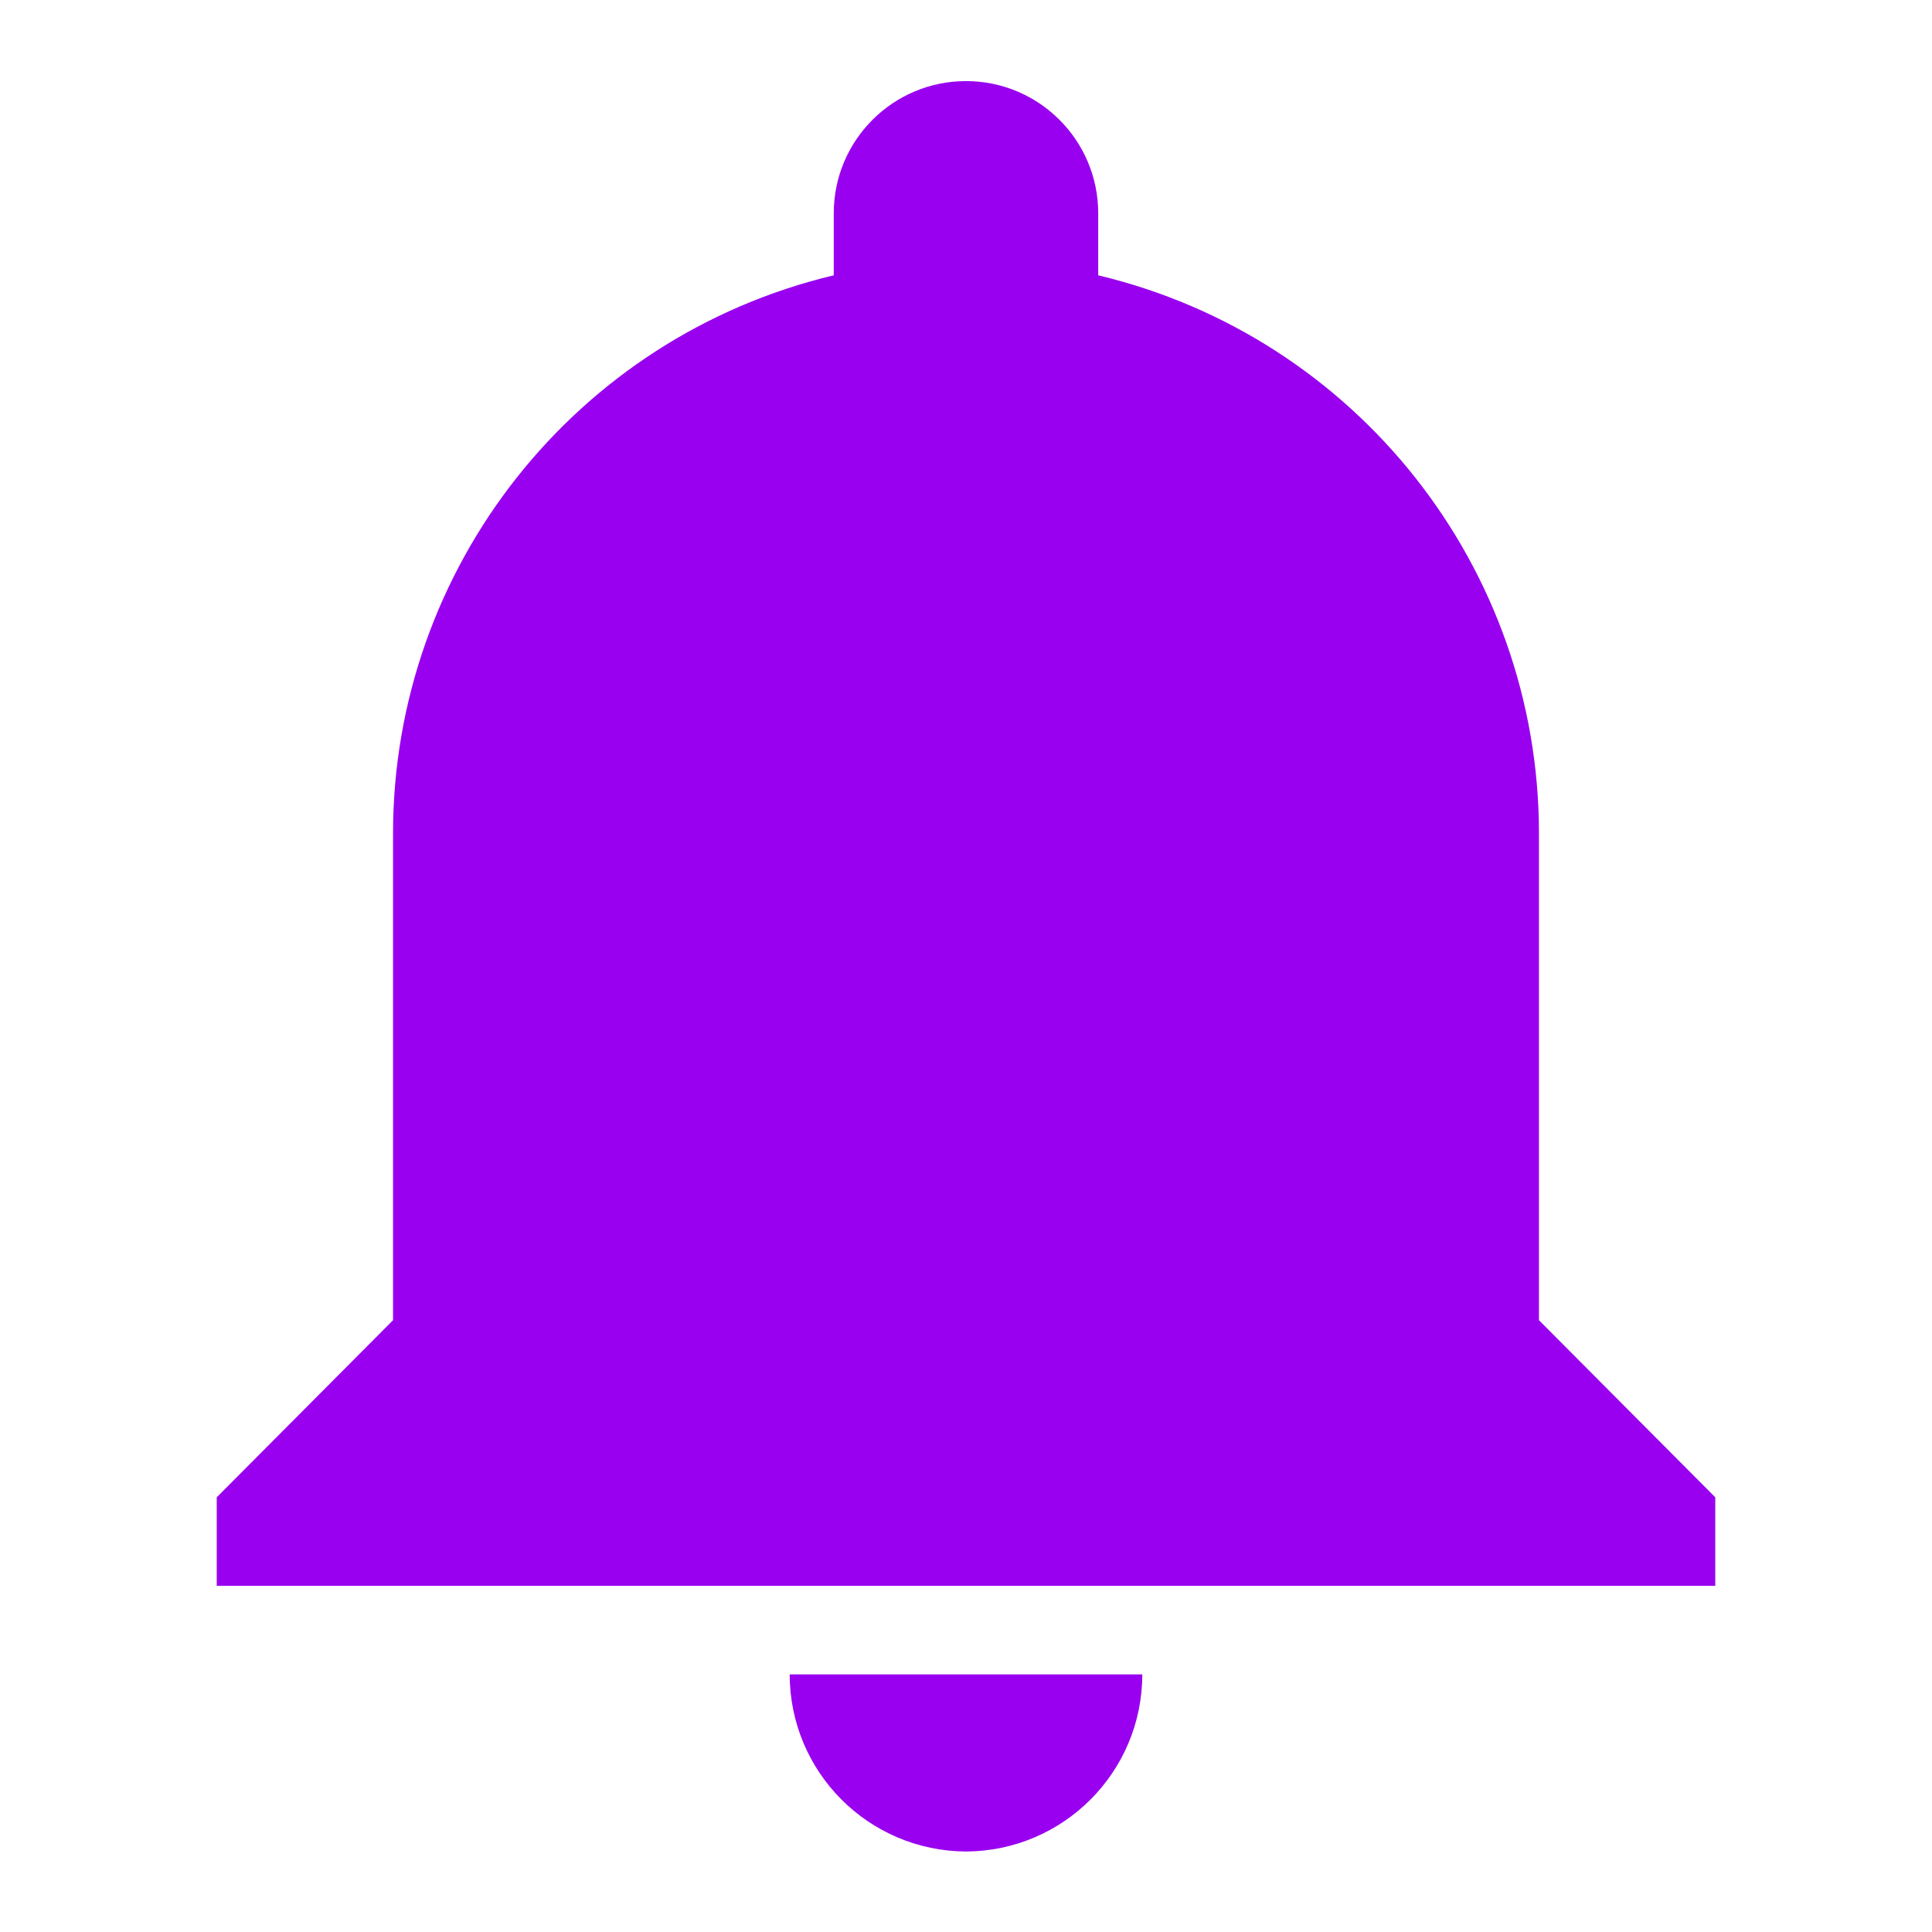
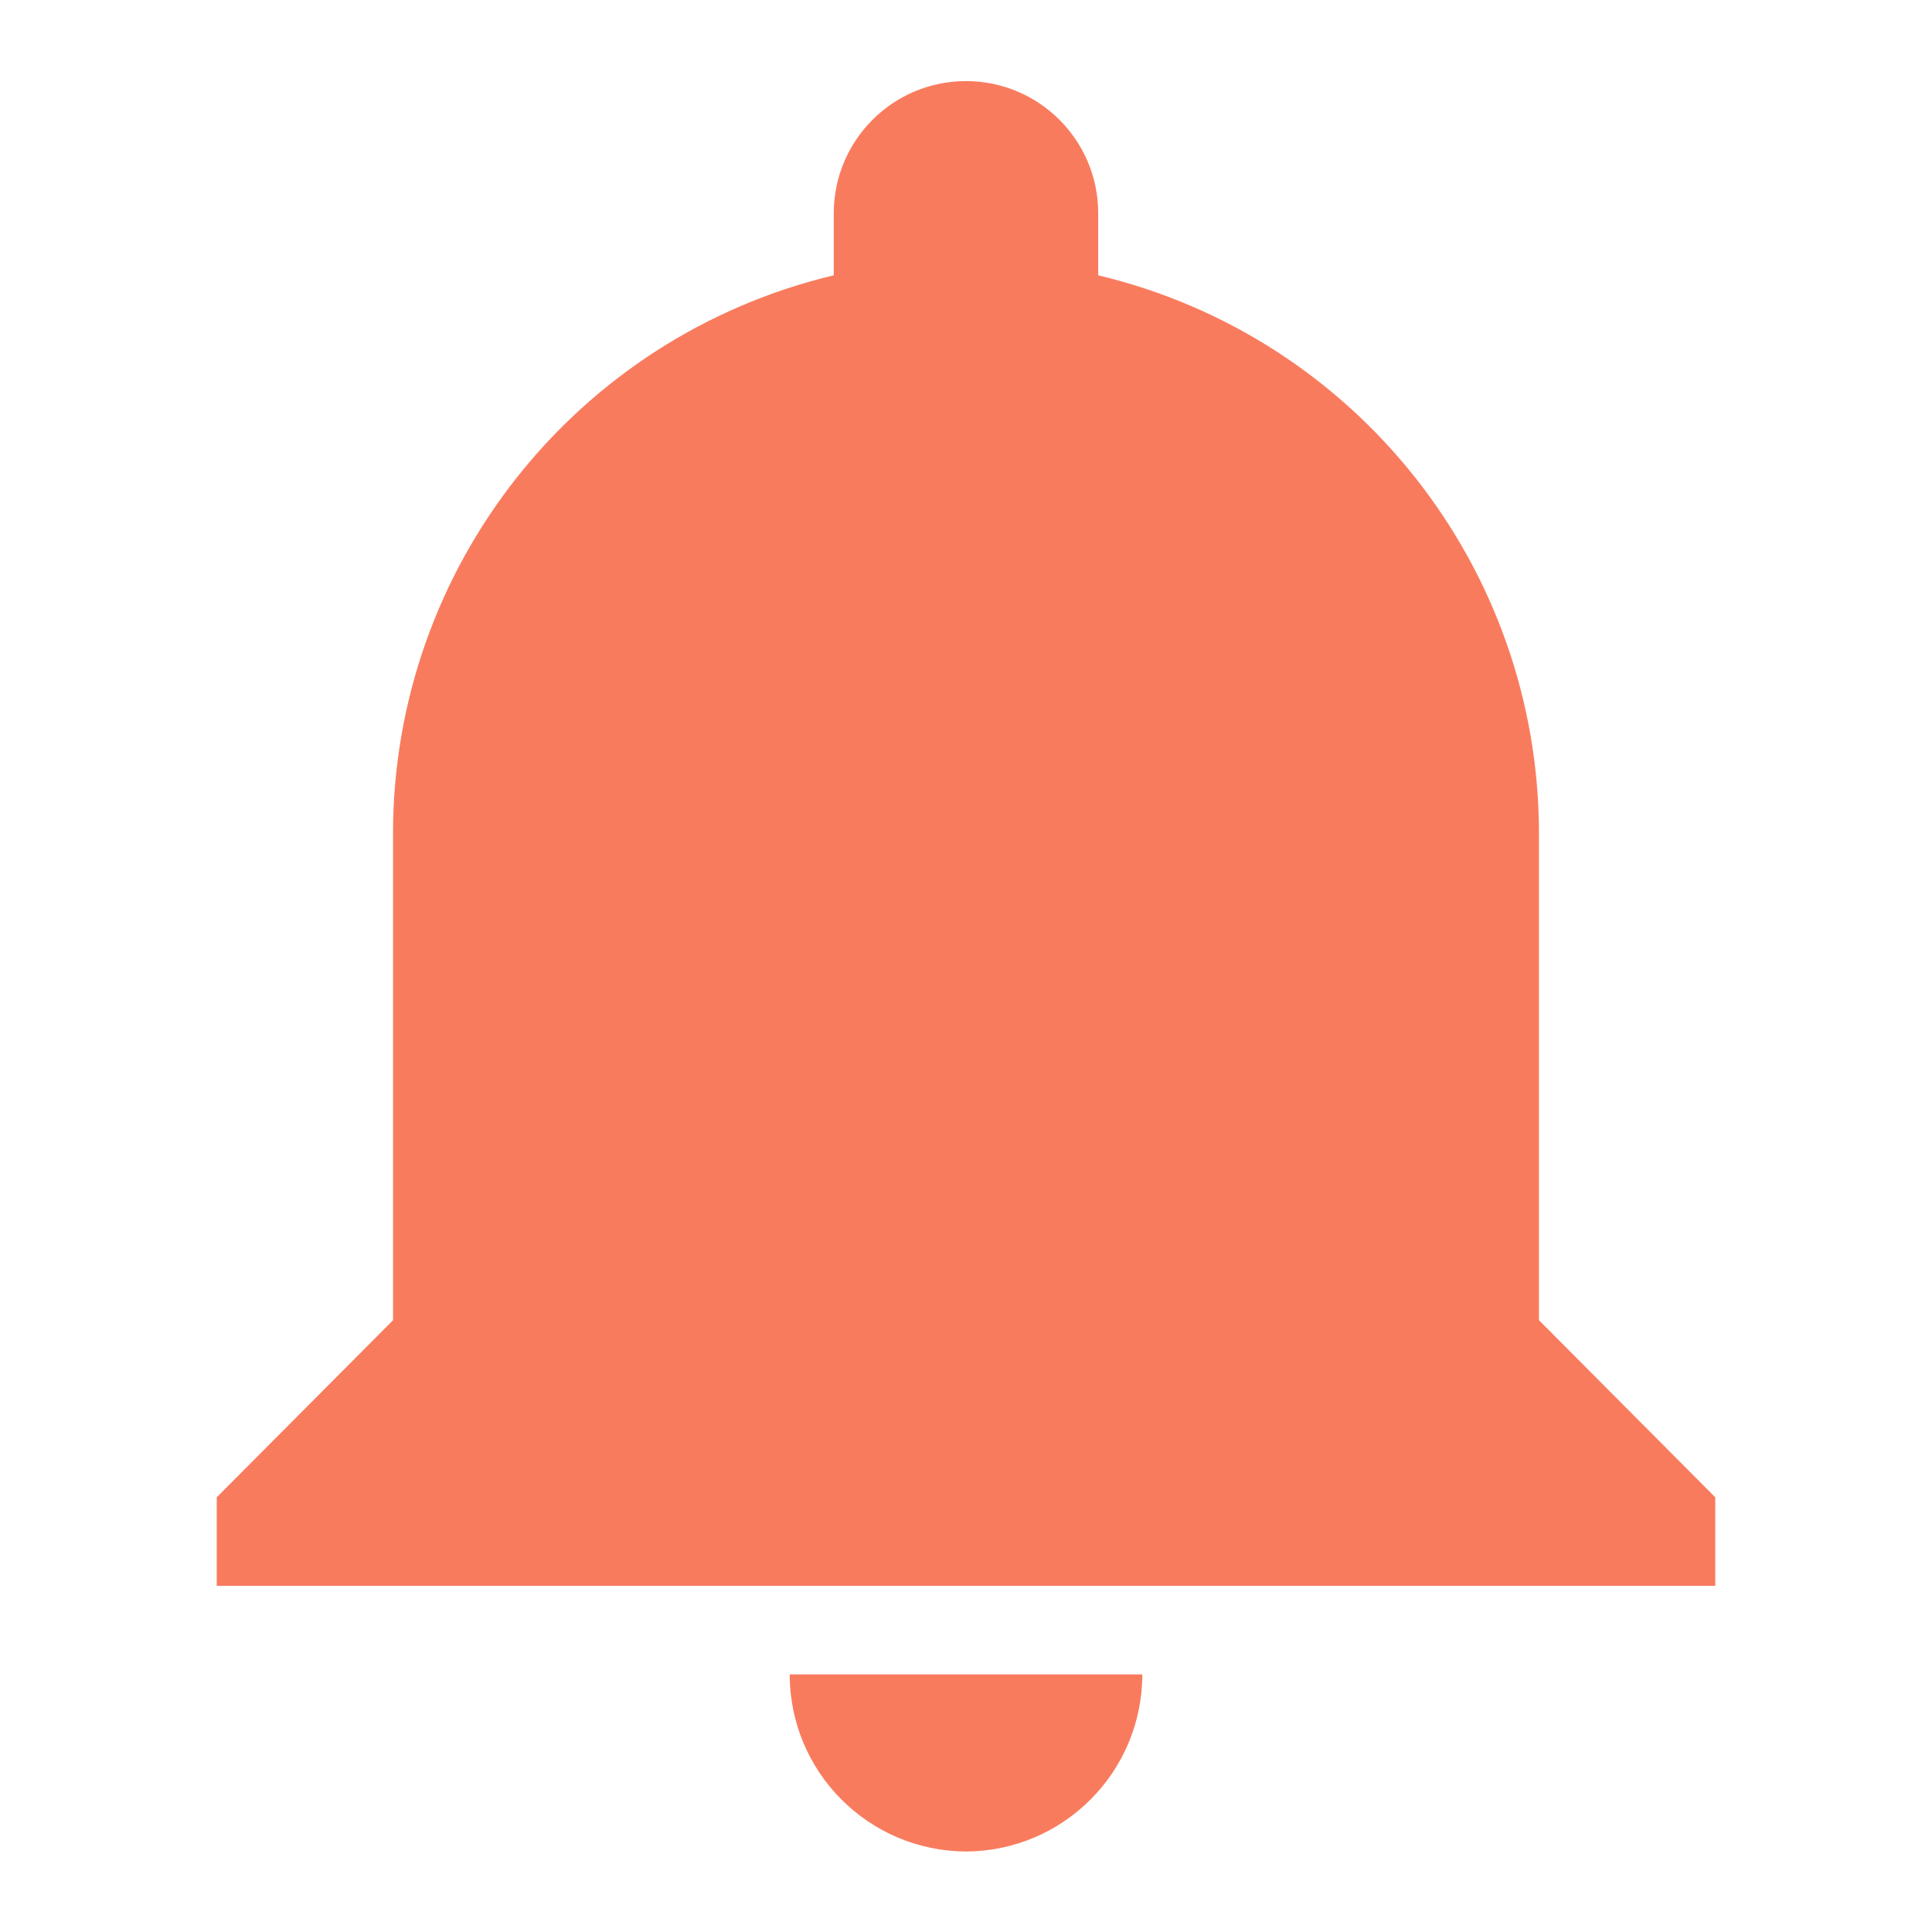
- <svg xmlns="http://www.w3.org/2000/svg" id="SvgjsSvg2103" width="288" height="288" version="1.1">
-   <defs id="SvgjsDefs2104" />
-   <g id="SvgjsG2105">
-     <svg width="288" height="288" viewBox="0 0 60 60">
-       <g transform="translate(-1511 -1138)" fill="#000000" class="color000 svgShape">
-         <rect width="60" height="60" fill="none" transform="translate(1511 1138)" />
-         <path fill="#9900f0" d="M28.894,58.375a5.5,5.5,0,0,0,5.475-5.5H23.419A5.5,5.5,0,0,0,28.894,58.375Zm17.794-16.5V26.75A17.824,17.824,0,0,0,33,9.425V7.5a4.106,4.106,0,1,0-8.213,0V9.425A17.824,17.824,0,0,0,11.1,26.75V41.875l-5.475,5.5v2.75H52.163v-2.75Z" data-name="notification" transform="translate(1512.106 1137.125)" class="colorf97b5e svgShape" />
-       </g>
-     </svg>
+ <svg xmlns="http://www.w3.org/2000/svg" width="60" height="60" viewBox="0 0 60 60">
+   <g id="notification" transform="translate(-1511 -1138)">
+     <rect id="back" width="60" height="60" transform="translate(1511 1138)" fill="none" />
+     <path id="notification-2" data-name="notification" d="M28.894,58.375a5.5,5.5,0,0,0,5.475-5.5H23.419A5.5,5.5,0,0,0,28.894,58.375Zm17.794-16.5V26.75A17.824,17.824,0,0,0,33,9.425V7.5a4.106,4.106,0,1,0-8.213,0V9.425A17.824,17.824,0,0,0,11.1,26.75V41.875l-5.475,5.5v2.75H52.163v-2.75Z" transform="translate(1512.106 1137.125)" fill="#f97b5e" />
  </g>
</svg>
